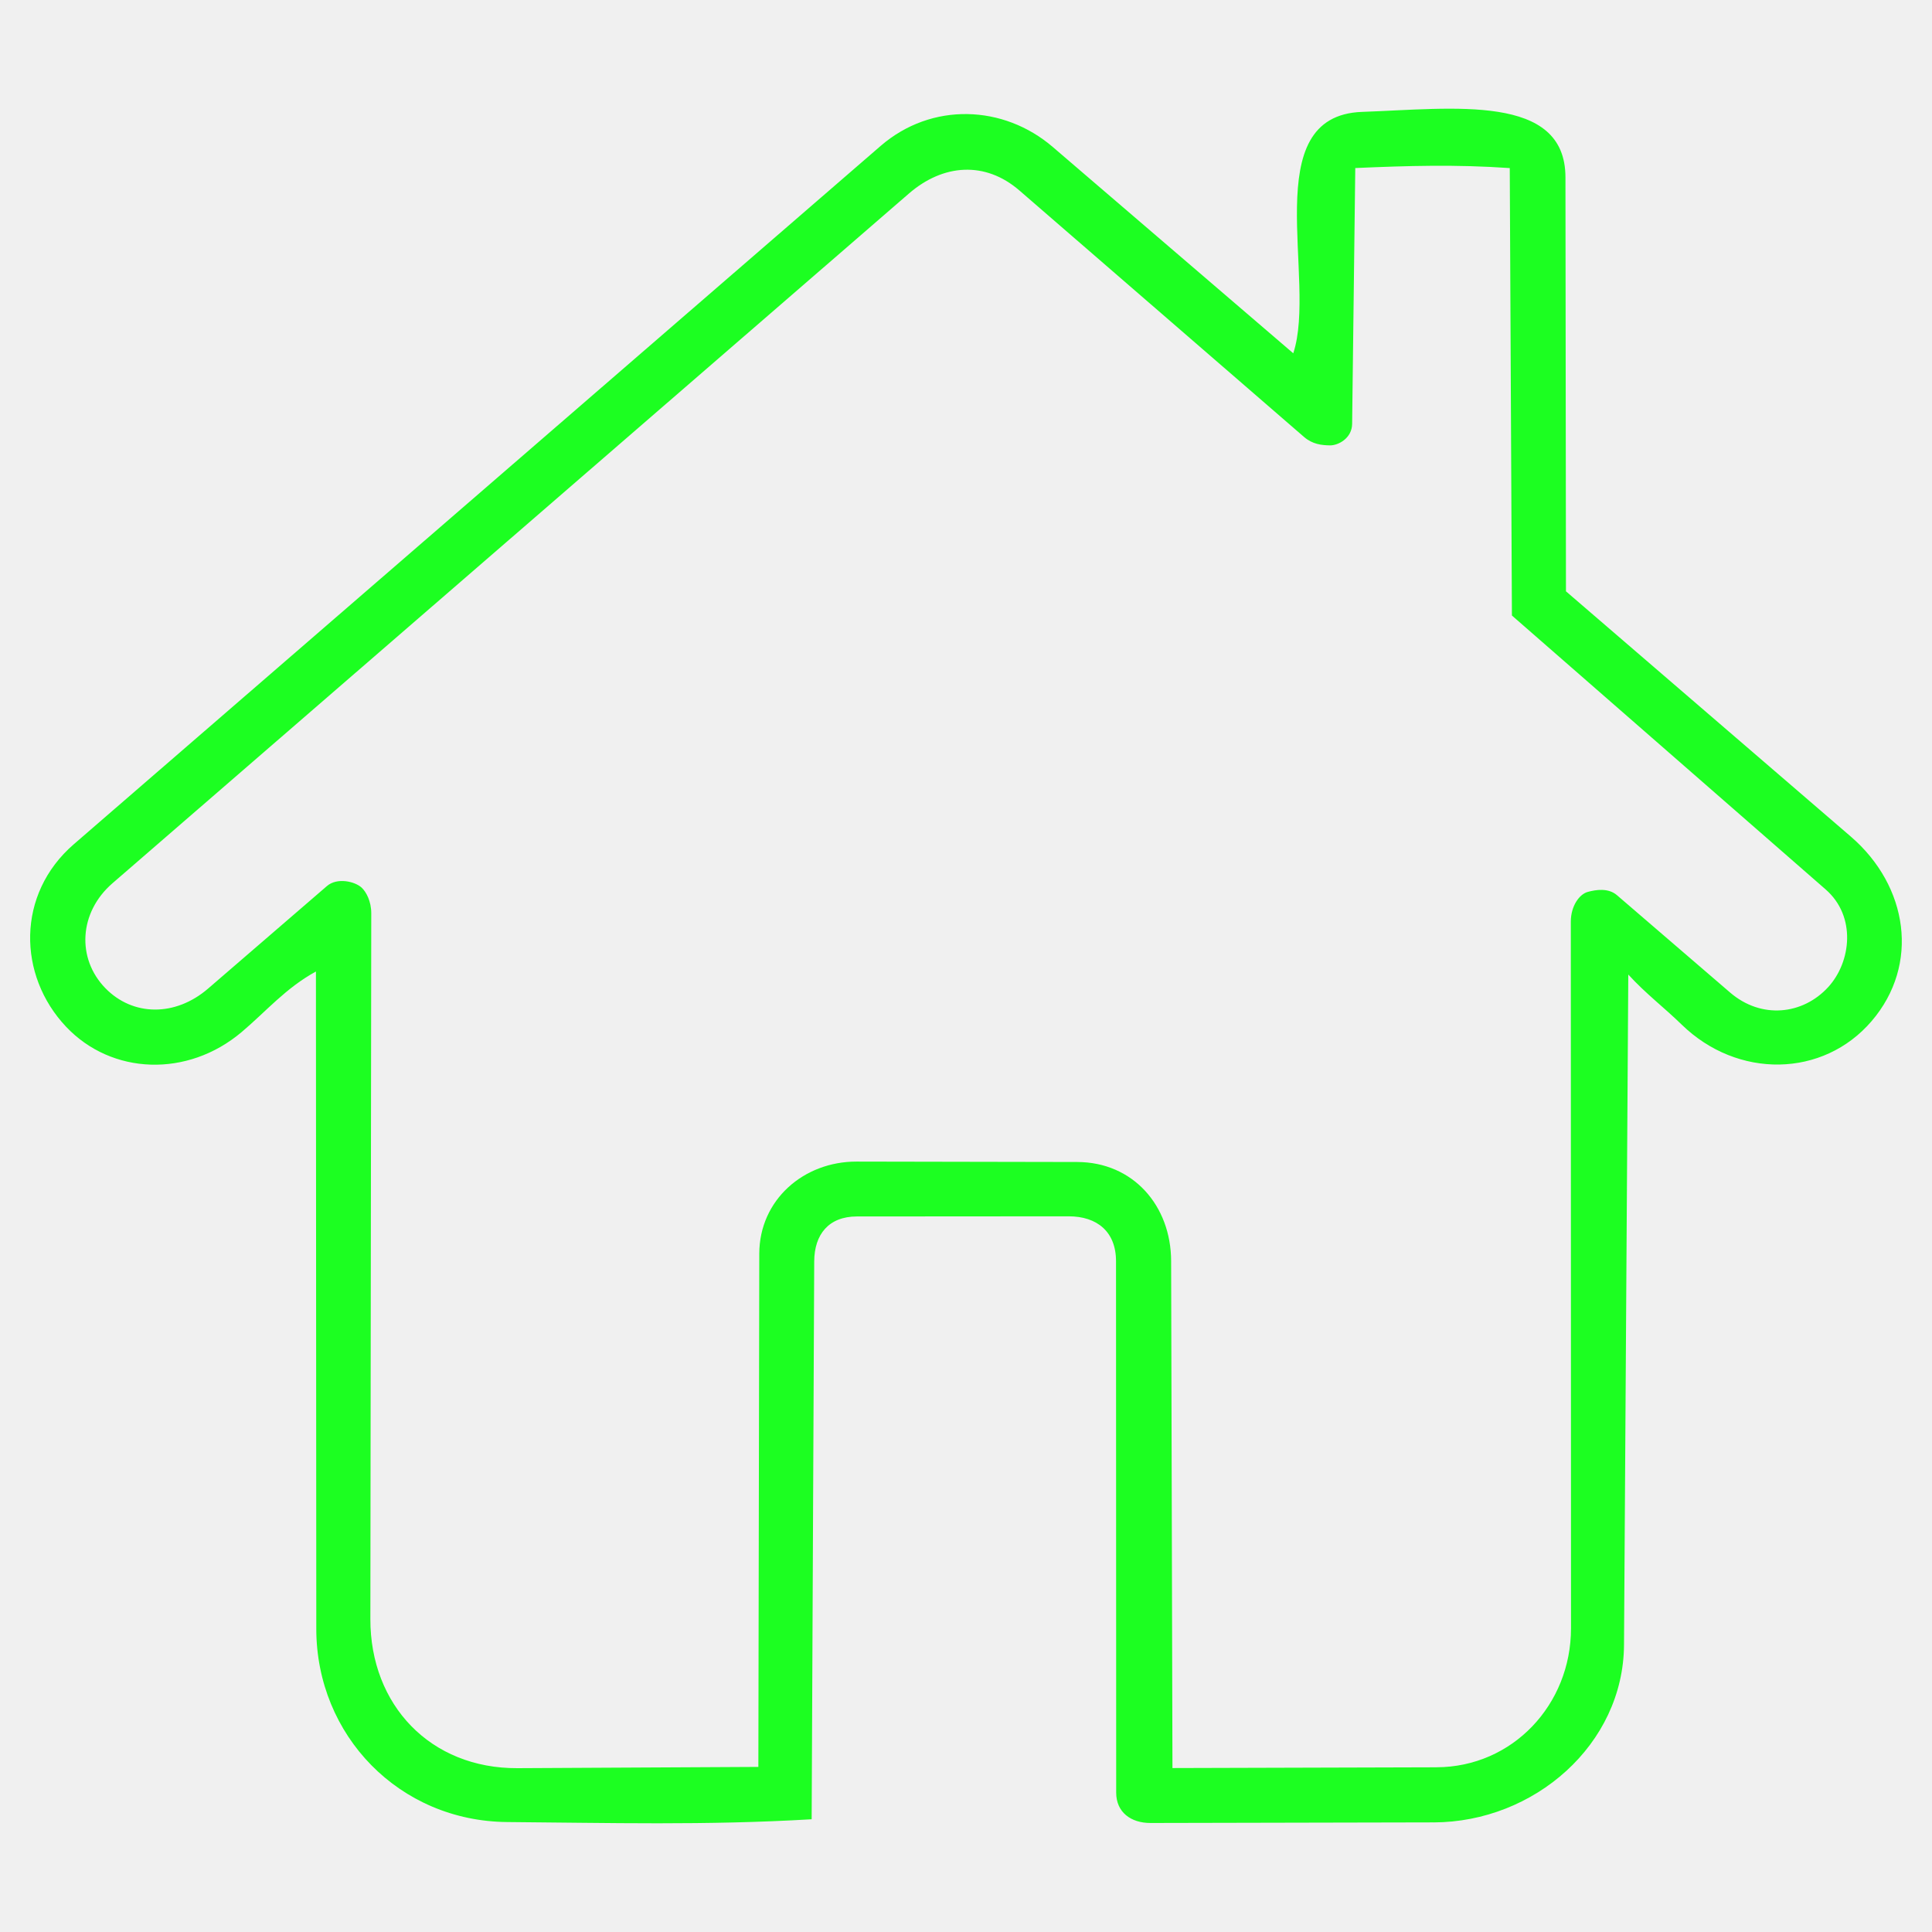
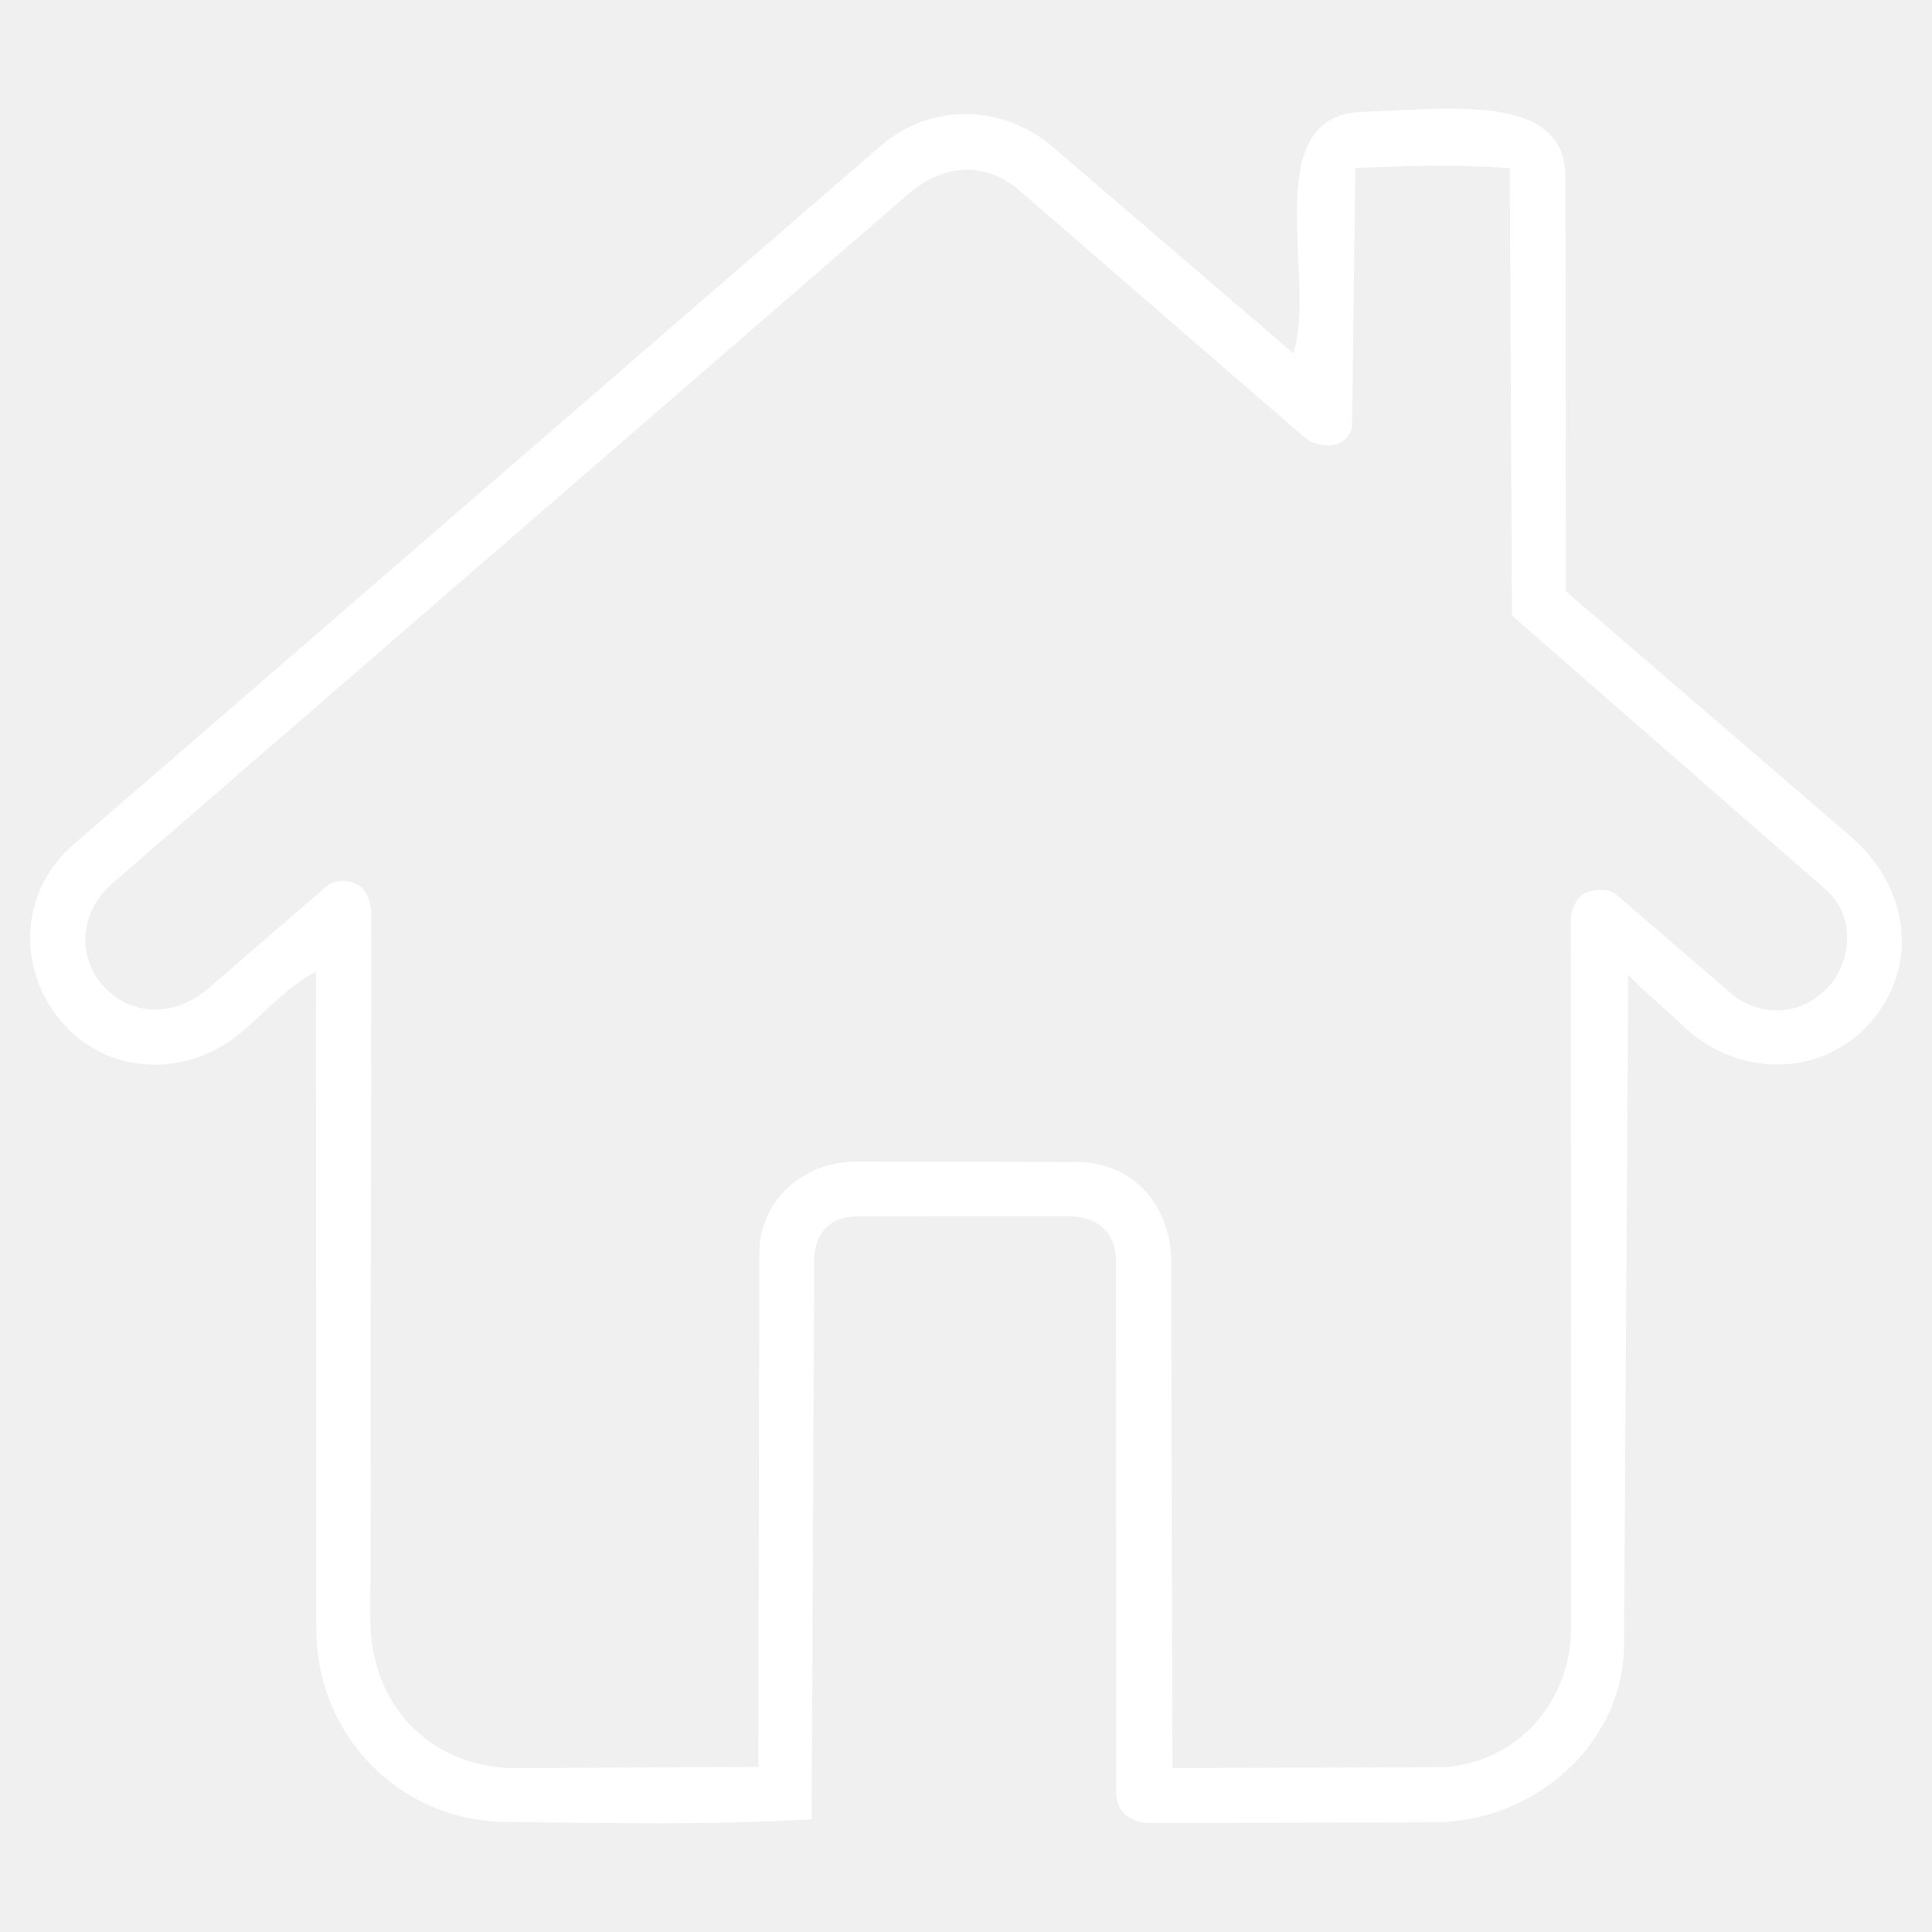
<svg xmlns="http://www.w3.org/2000/svg" id="Layer_1" version="1.1" viewBox="0 0 800 800">
  <defs>
    <style>
      .st0 {
-         fill: #1cff21;
+         fill: #FFFFFF;
      }
    </style>
  </defs>
  <path class="st0" d="M593.61,754.61l-117.2.25c-8.12.02-14.22-4.44-14.22-12.56l-.07-220.07c0-12.3-7.96-18.58-19.59-18.58l-87.71.06c-11.68,0-17.62,7.44-17.67,18.6l-1.06,231.01c-43.86,2.59-83.94,1.47-126,1.15-44.76-.34-79.09-35.83-79.12-79.98l-.15-272.21c-12.52,6.85-20.61,16.5-30.78,25.09-22.41,18.91-53.79,17.75-72.67-2.21-20.09-21.24-20.65-54.95,3.19-75.58L364.61,60.46c21.19-18.34,50.99-17.05,71.31.39l99.59,85.44c10.04-30.29-15.43-98.41,28.51-99.96,37.87-1.34,84.15-7.71,84.2,27.05l.21,171.47,117.93,101.54c23.78,20.47,28.68,53.04,8.64,76.43-20.09,23.46-55.52,24.01-78.68,1.42-7.22-7.04-14.88-12.81-22.08-20.7l-1.77,277.58c-.26,41.23-37.17,73.41-78.87,73.5h0ZM594.83,731.79c31.47-.09,55.7-25.91,55.69-57.56l-.08-292.58c0-6.56,3.59-11.39,6.99-12.32,3.49-.96,8.56-1.71,12.11,1.34l46.84,40.3c12.96,11.15,30.09,9.24,40.6-2.19,9.6-10.45,11.72-29.37-1-40.47l-129.93-113.44-.89-185.27c-22.36-1.56-42.21-.97-63.97-.02l-1.3,105.93c-.07,5.97-5.74,8.95-9.16,8.91-3.45-.04-7.27-.47-10.74-3.47l-117.88-102.08c-14.13-12.23-31.52-11.05-45.74,1.26L46.58,365.73c-13.93,12.07-14.9,31.17-2.96,43.44,11.33,11.65,28.92,11.94,42.57.16l49.19-42.44c4.23-3.65,11.64-1.9,14.39.68,1.83,1.71,3.96,5.58,3.96,10.57l-.37,292.29c-.05,35.61,24.89,61.91,60.9,61.73l99.76-.52.38-212.5c.04-22.29,18.39-38.19,40.25-38.15l91.39.17c23.07.04,38.84,18,38.9,41.03l.55,209.92,109.36-.31h-.02Z" />
</svg>
